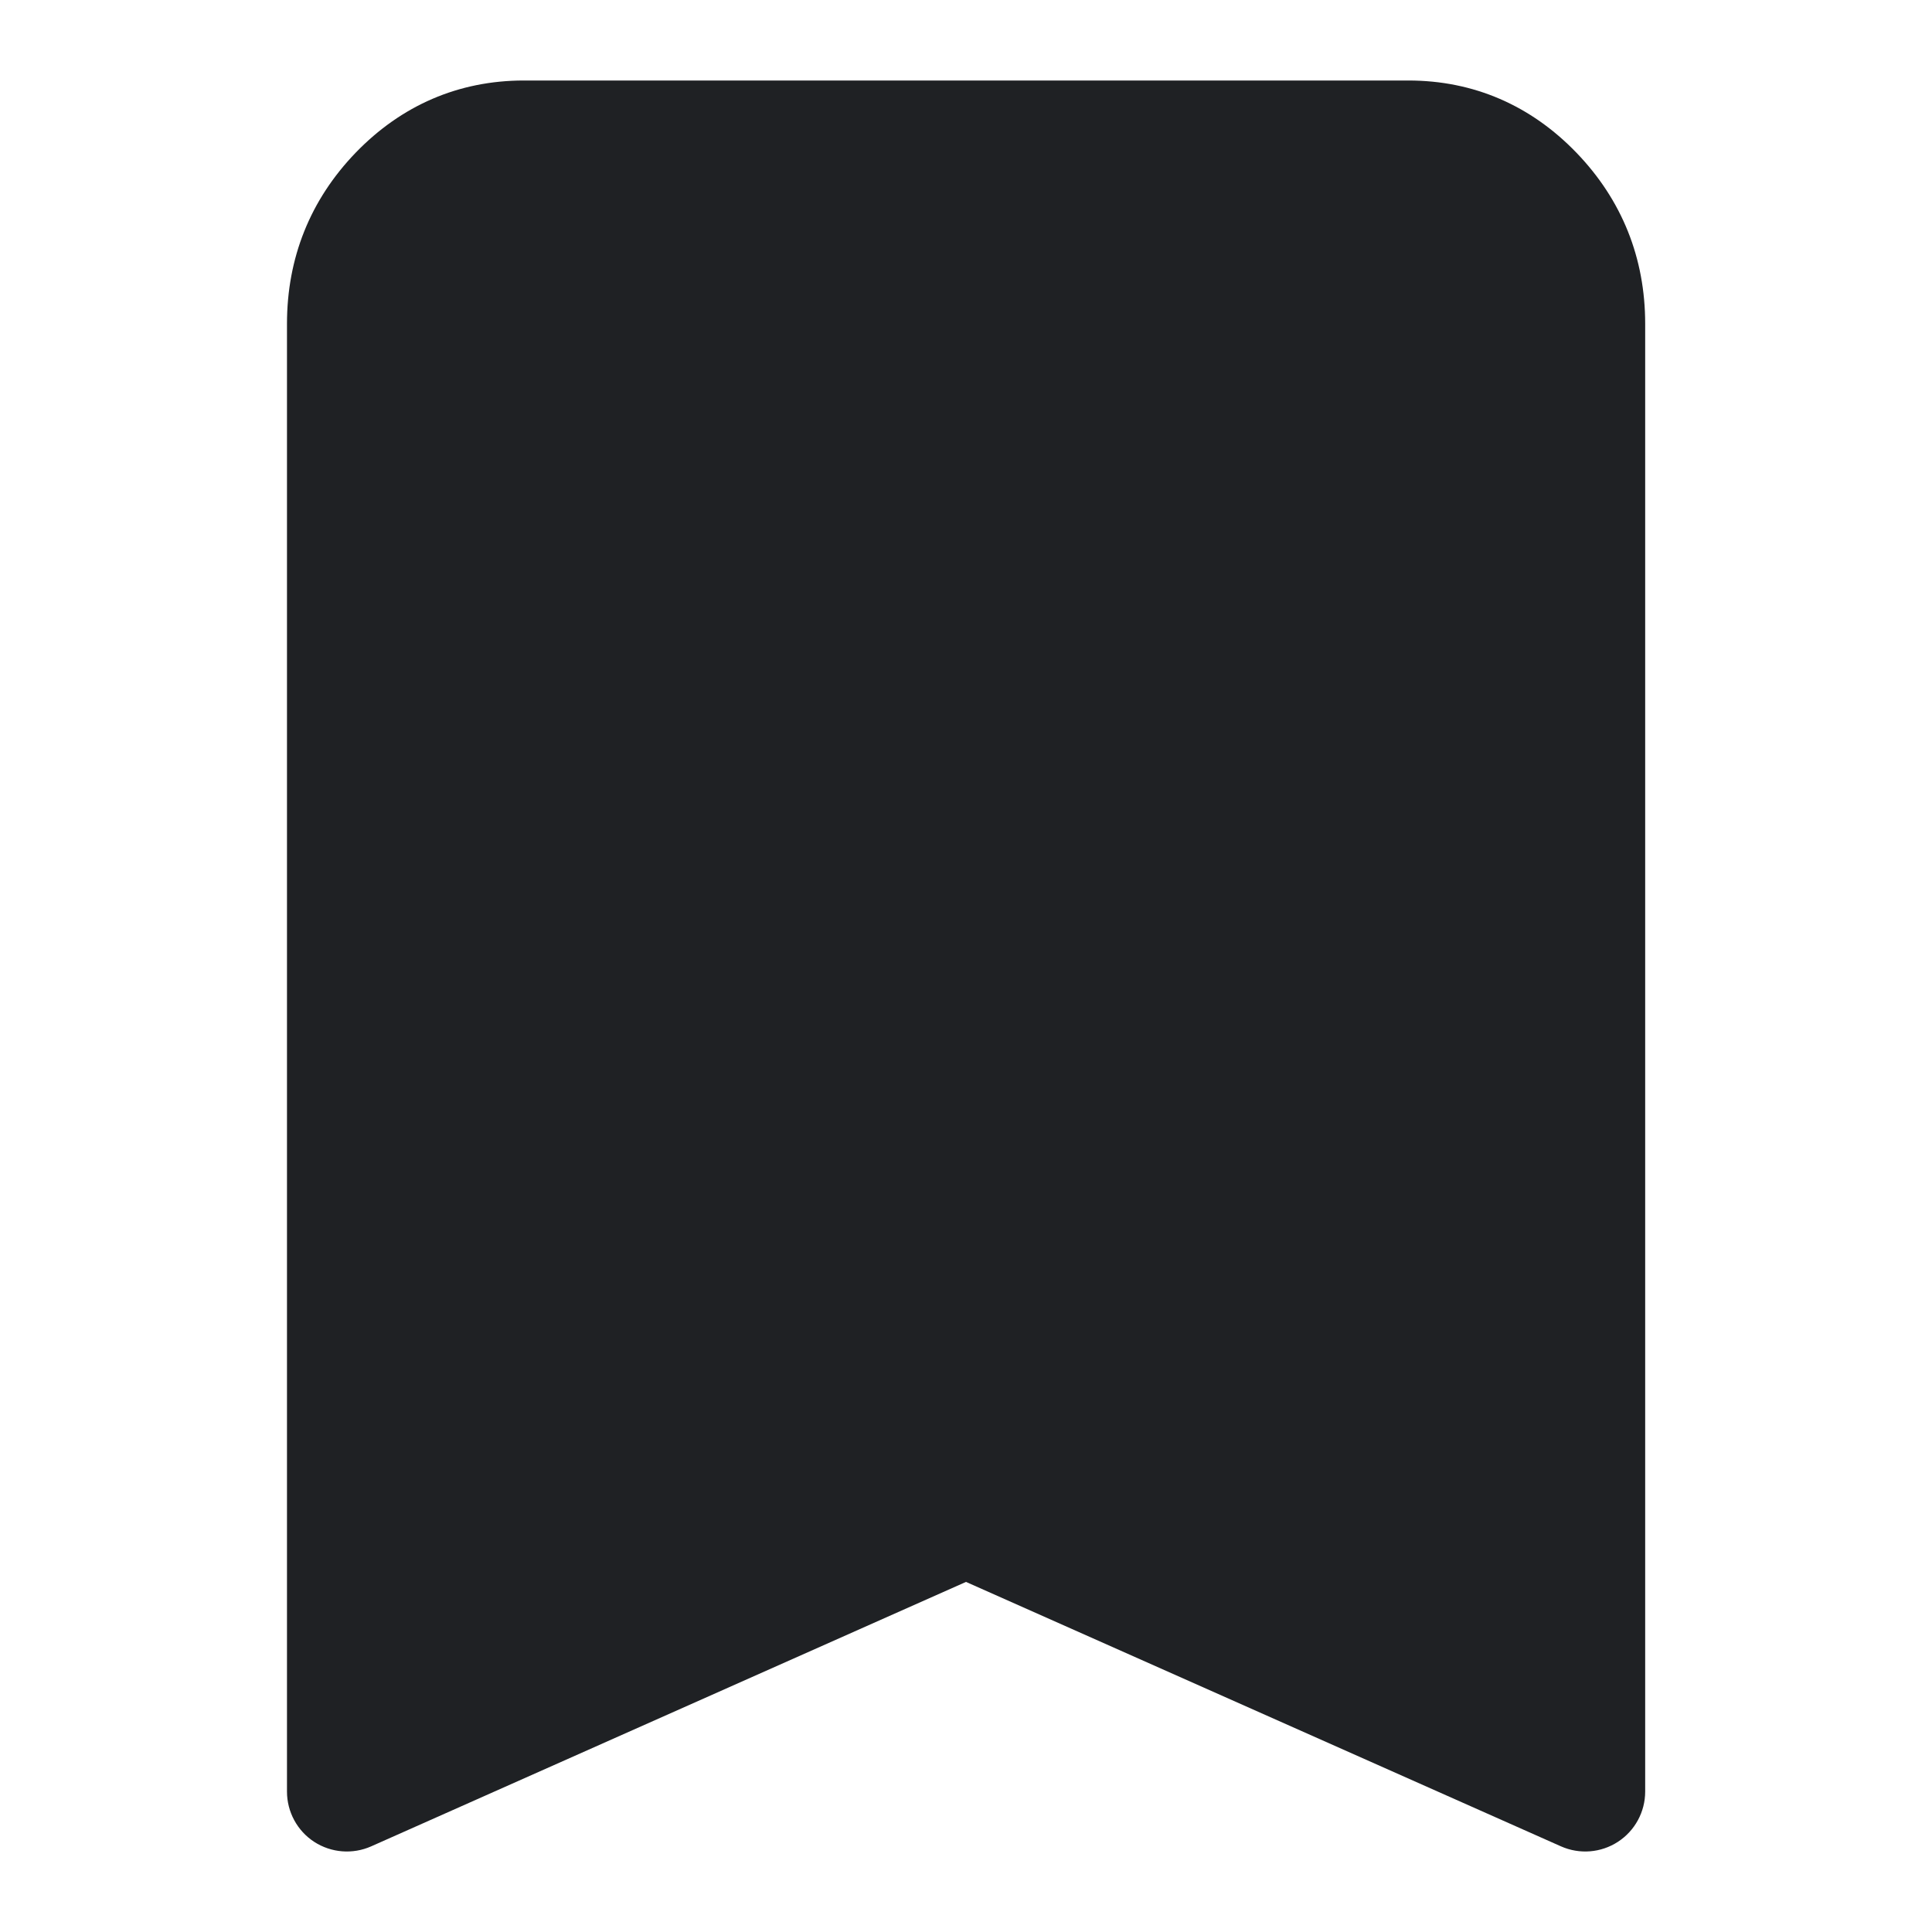
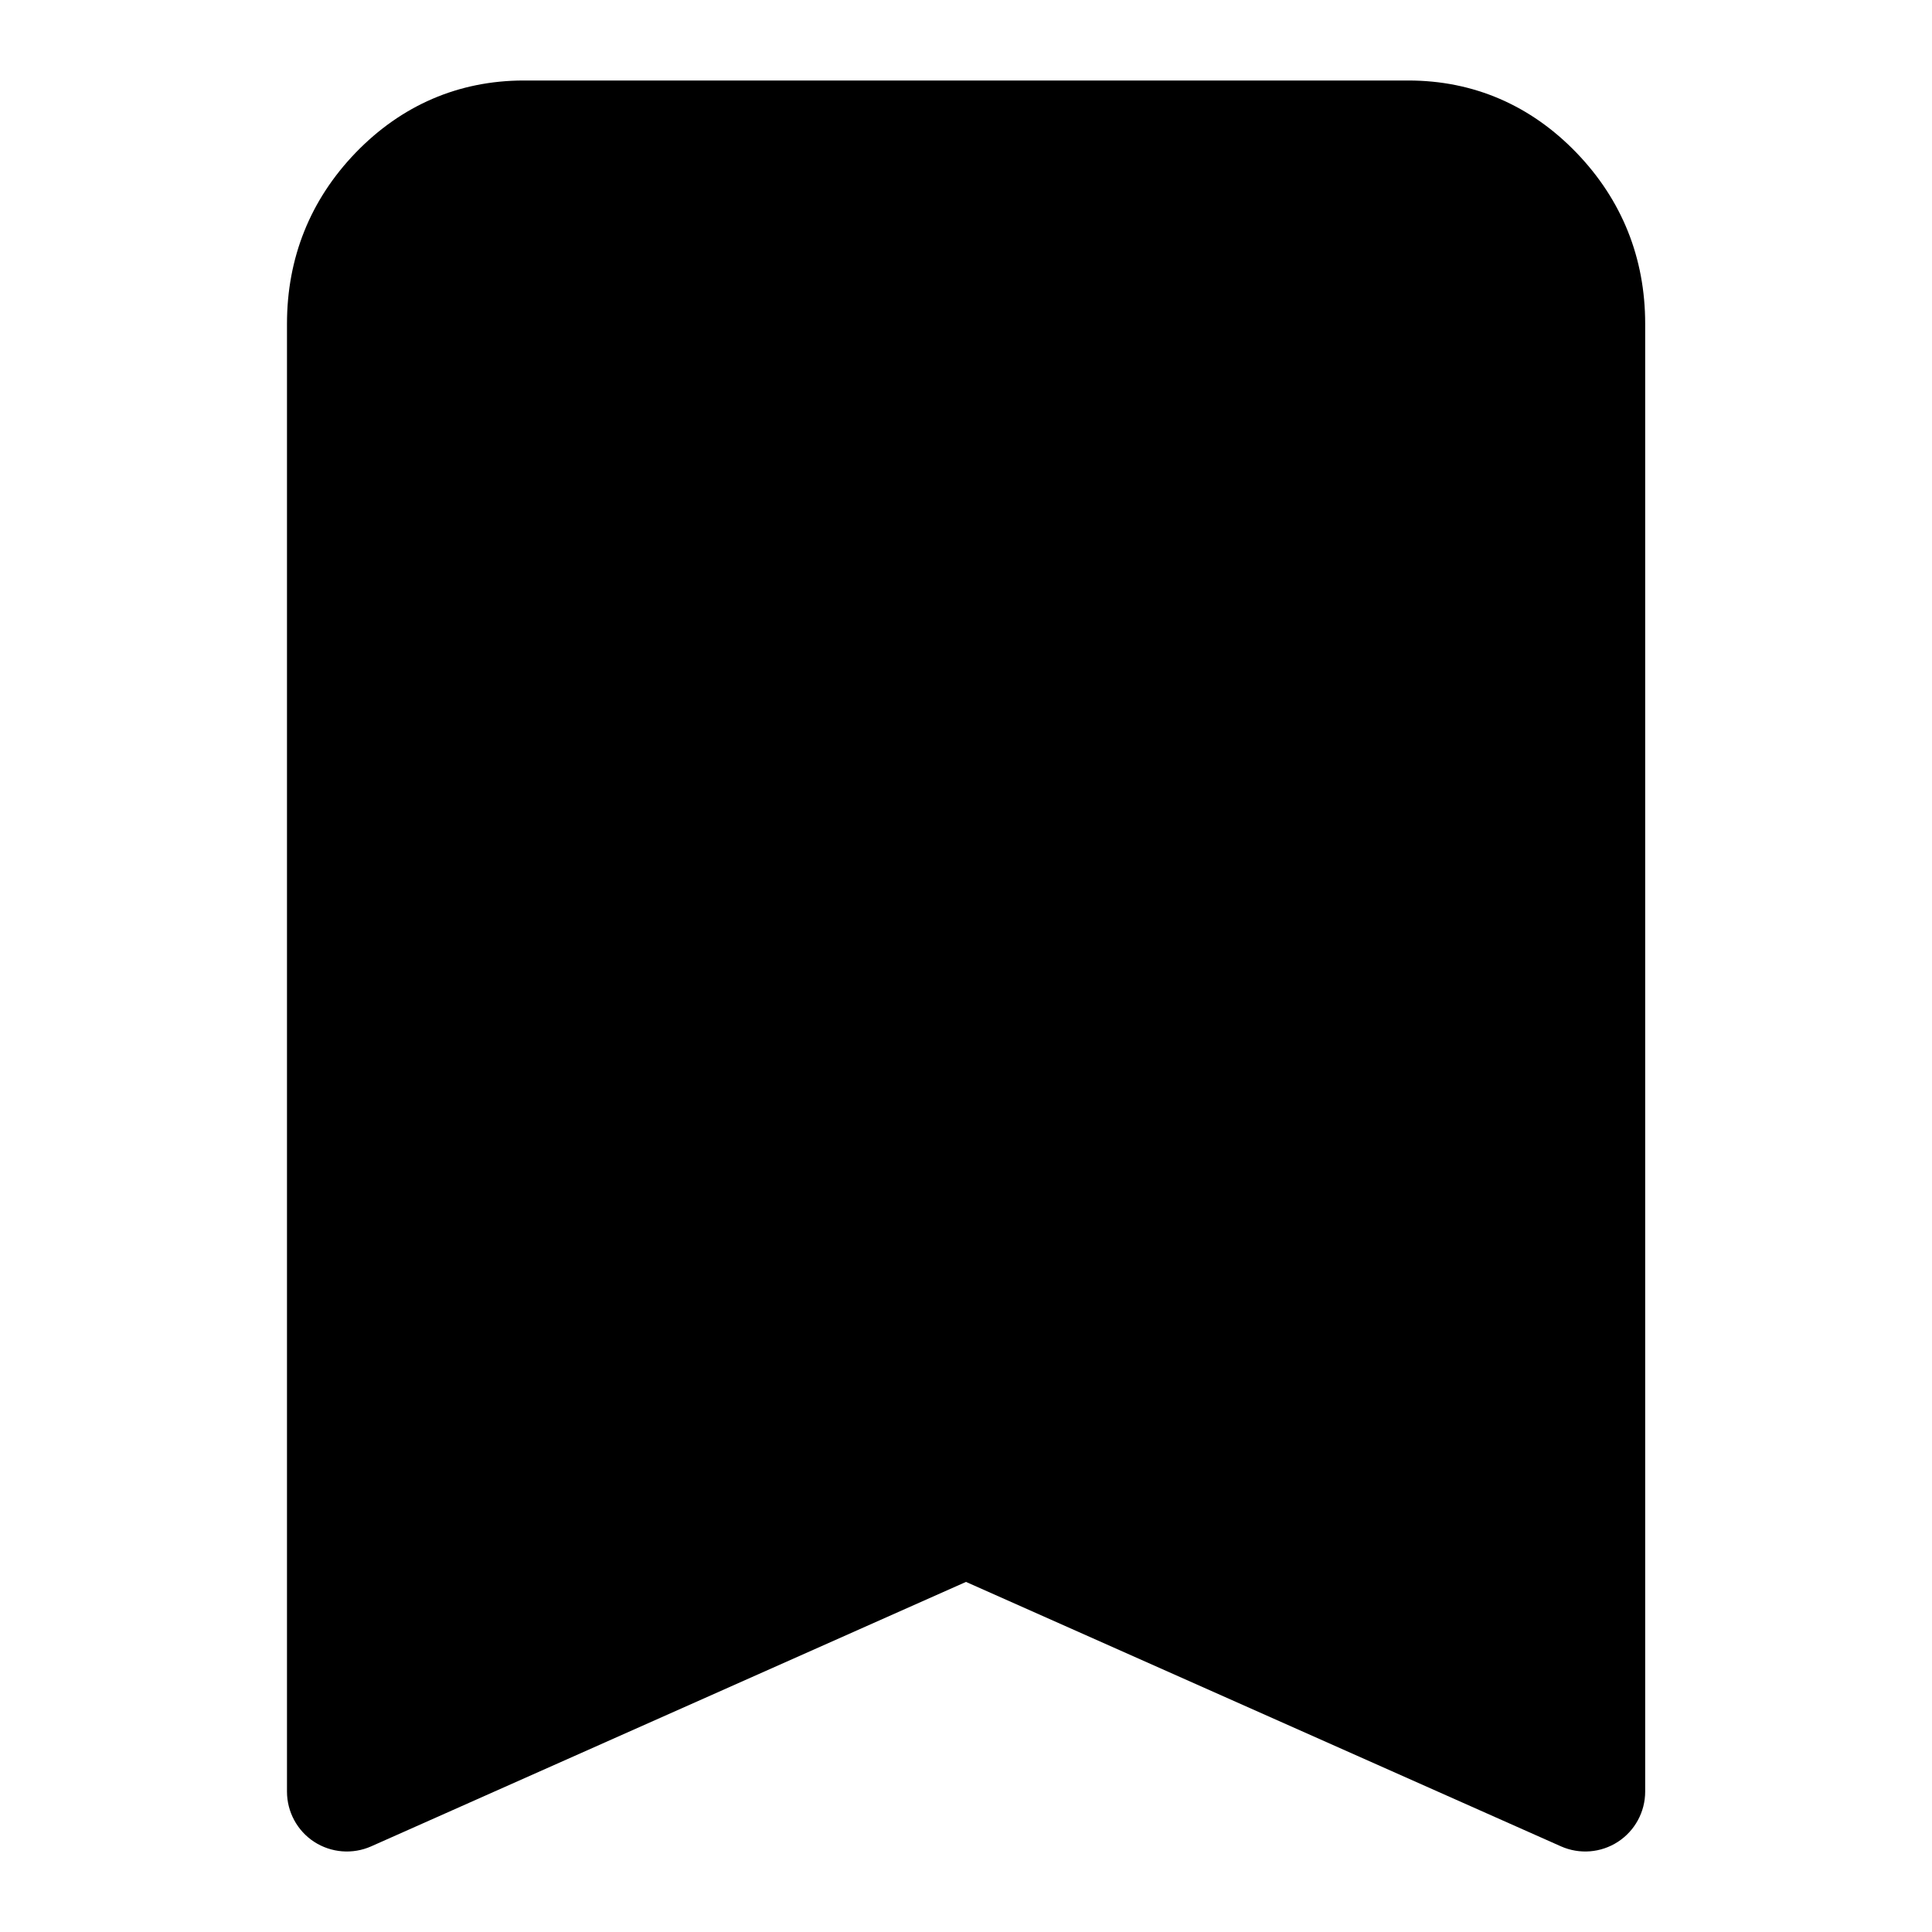
<svg xmlns="http://www.w3.org/2000/svg" width="24" height="24" viewBox="0 0 24 24" fill="none">
-   <path d="M17.495 1C18.307 1 19.017 1.31 19.583 1.897C20.149 2.484 20.437 3.206 20.437 4.022V22.256C20.437 22.508 20.309 22.743 20.098 22.88C19.887 23.017 19.621 23.038 19.391 22.936L12 19.651L4.611 22.936C4.381 23.038 4.114 23.017 3.903 22.88C3.692 22.743 3.565 22.507 3.565 22.256V4.022C3.565 3.205 3.853 2.483 4.419 1.896C4.986 1.31 5.694 1.001 6.505 1H17.495Z" fill="#1F2124" />
+   <path d="M17.495 1C18.307 1 19.017 1.31 19.583 1.897C20.149 2.484 20.437 3.206 20.437 4.022V22.256C20.437 22.508 20.309 22.743 20.098 22.88C19.887 23.017 19.621 23.038 19.391 22.936L12 19.651L4.611 22.936C4.381 23.038 4.114 23.017 3.903 22.88C3.692 22.743 3.565 22.507 3.565 22.256V4.022C3.565 3.205 3.853 2.483 4.419 1.896C4.986 1.31 5.694 1.001 6.505 1H17.495Z" fill="currentColor" />
</svg>
